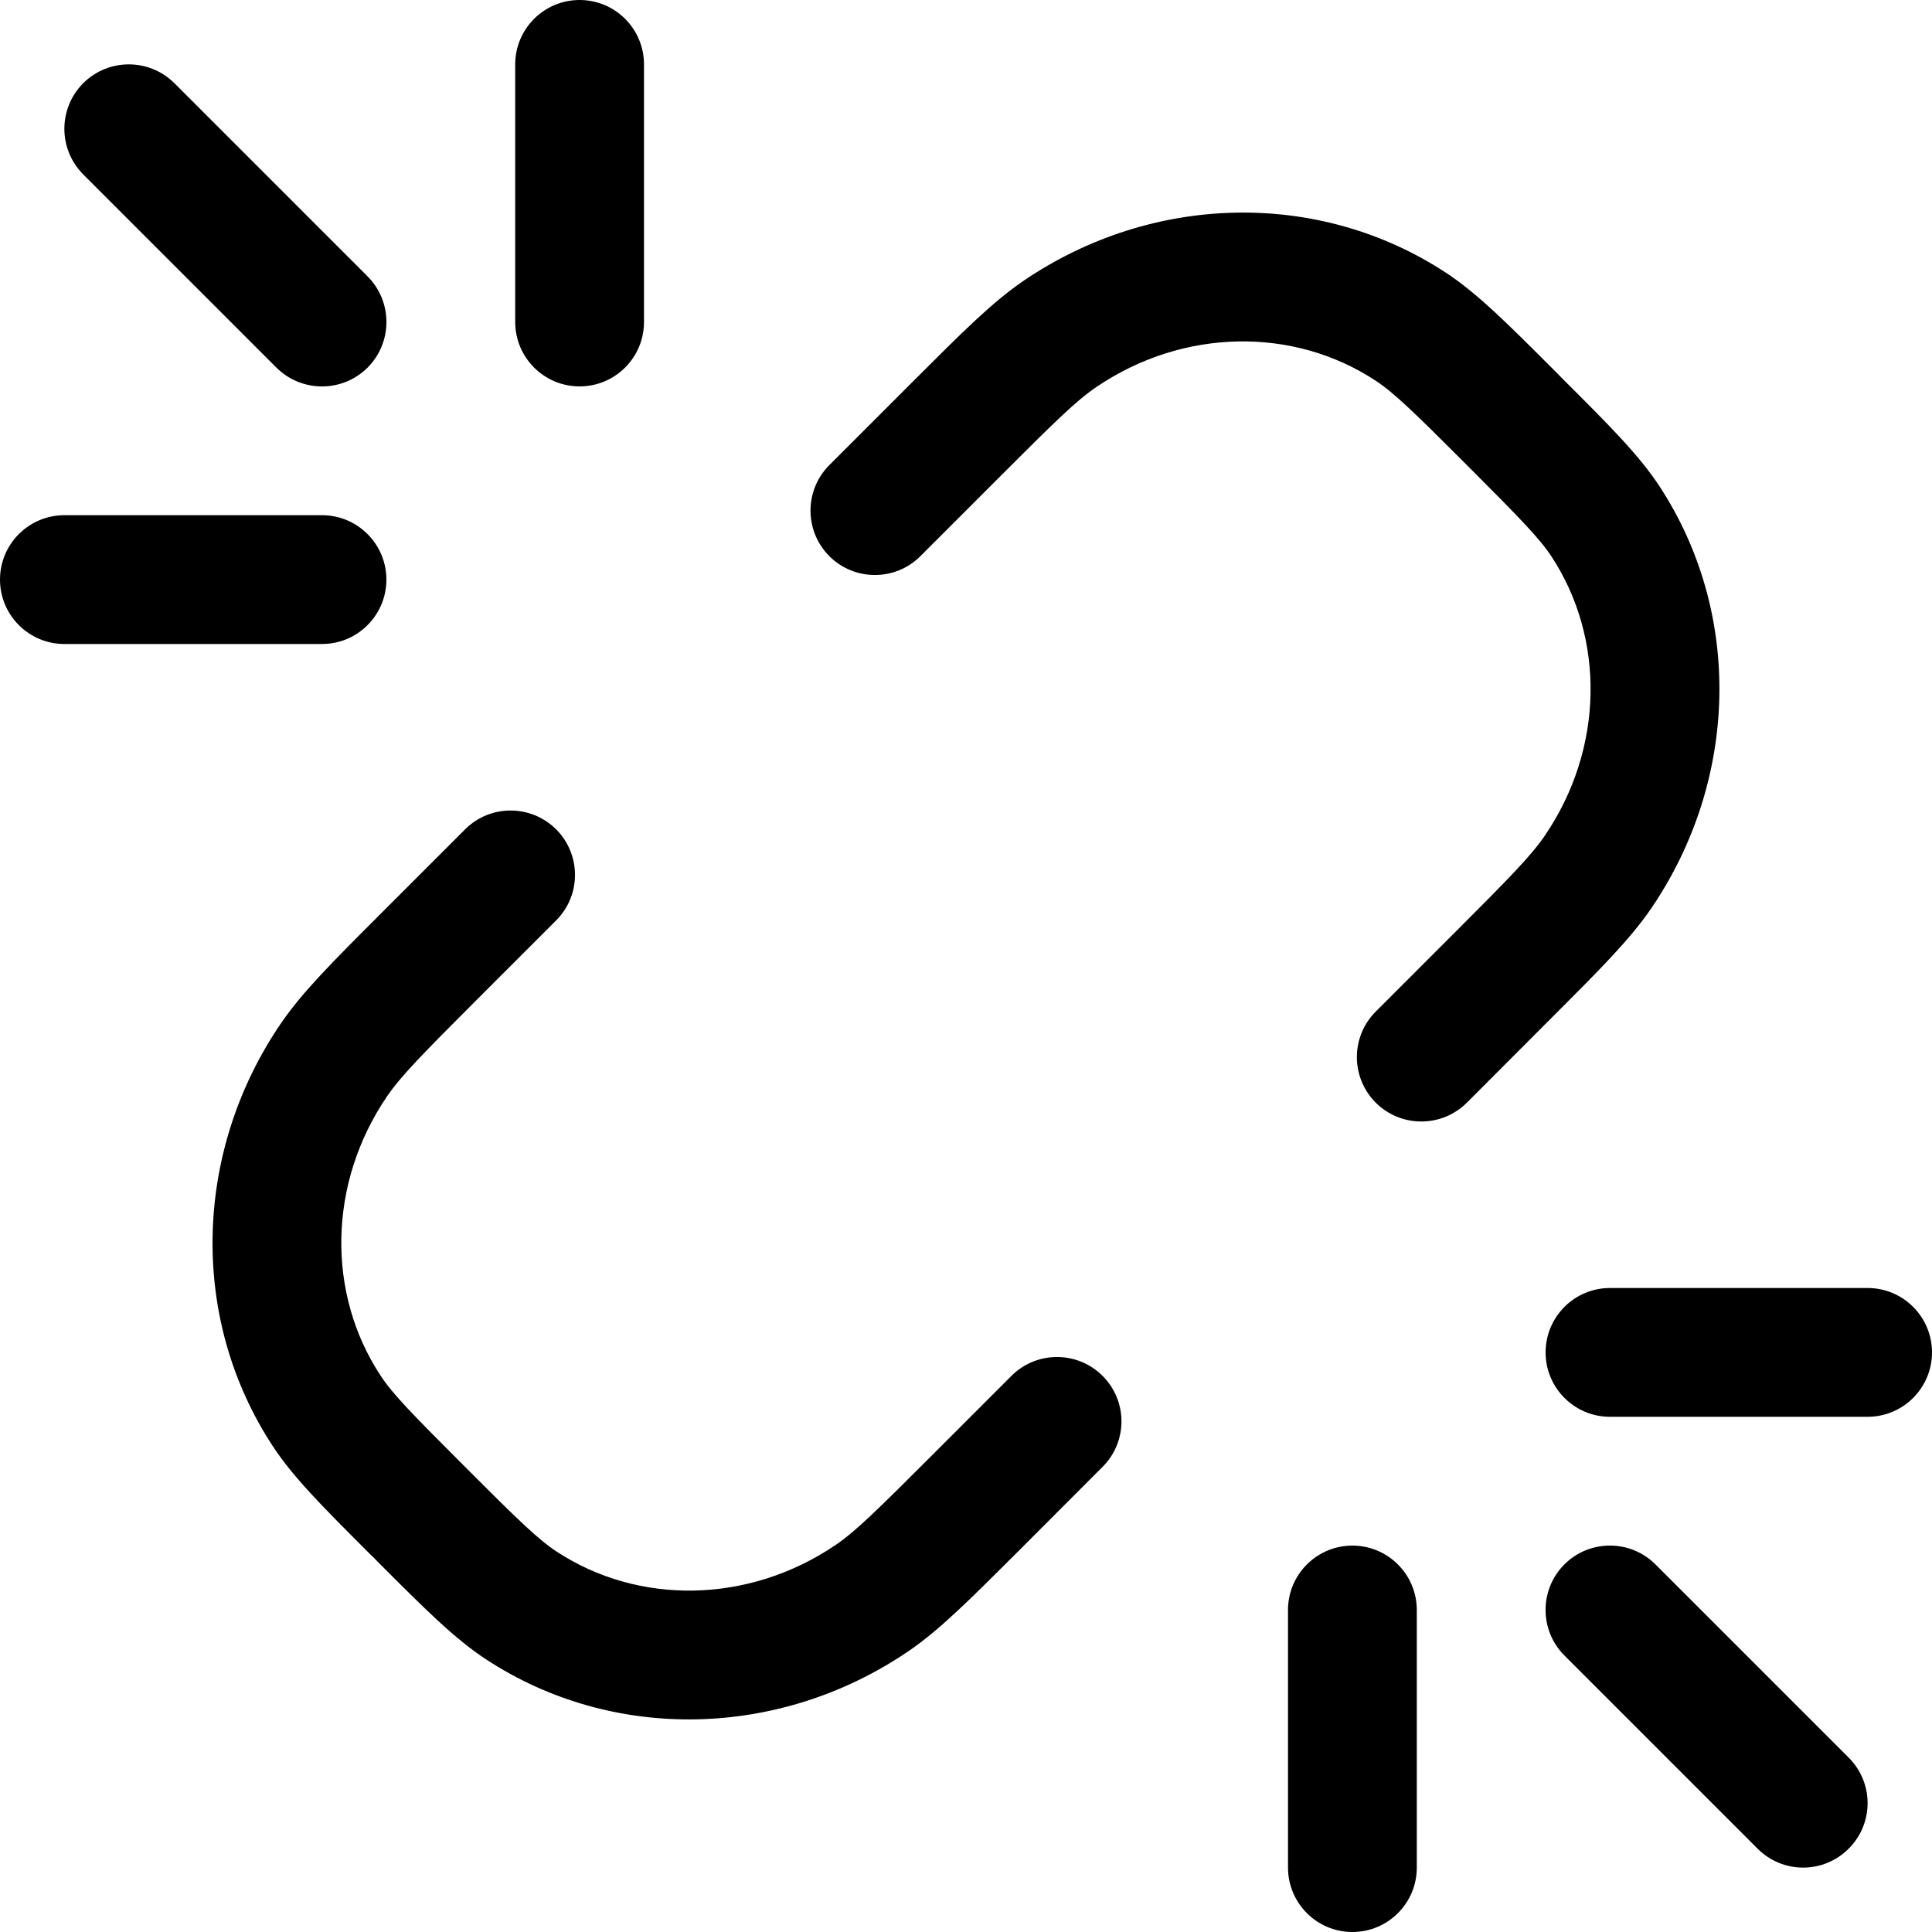
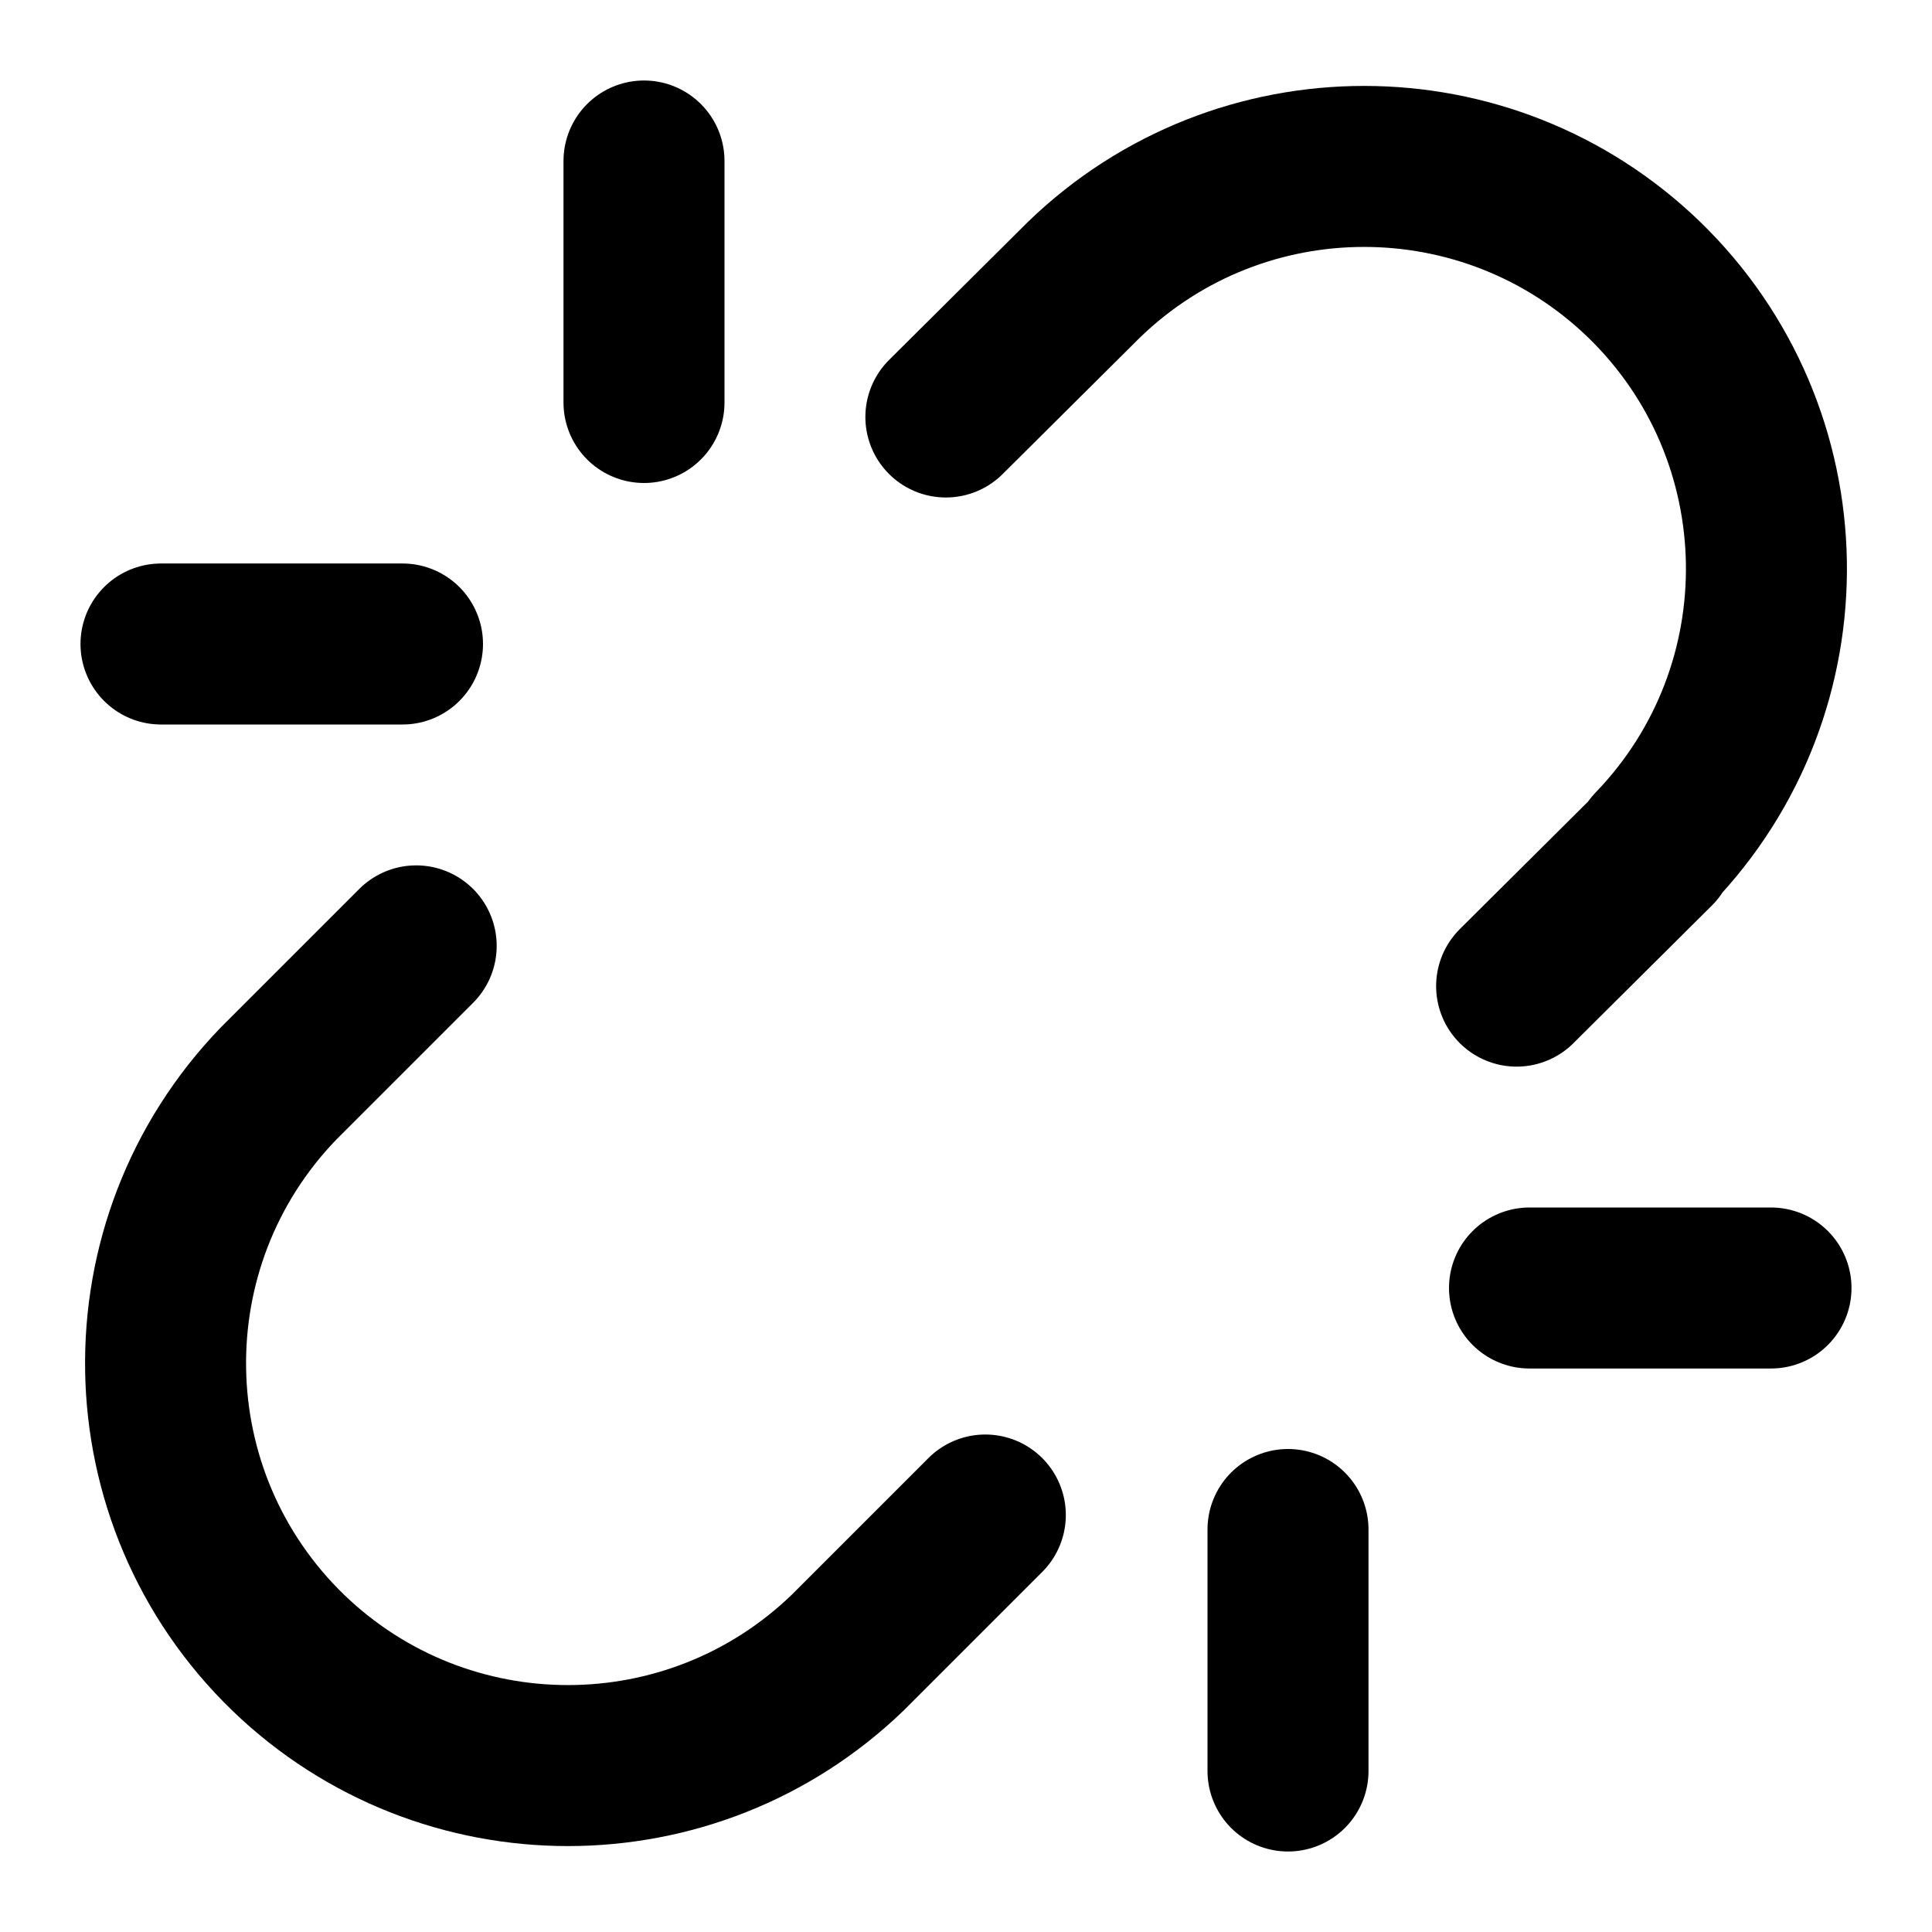
- <svg xmlns="http://www.w3.org/2000/svg" width="15" height="15" viewBox="0 0 15 15" fill="none">
-   <path fill-rule="evenodd" clip-rule="evenodd" d="M4.5 0C4.776 0 5 0.224 5 0.5V2.5C5 2.776 4.776 3 4.5 3C4.224 3 4 2.776 4 2.5V0.5C4 0.224 4.224 0 4.5 0ZM0.646 0.646C0.842 0.451 1.158 0.451 1.354 0.646L2.854 2.146C3.049 2.342 3.049 2.658 2.854 2.854C2.658 3.049 2.342 3.049 2.146 2.854L0.646 1.354C0.451 1.158 0.451 0.842 0.646 0.646ZM0 4.5C0 4.224 0.224 4 0.5 4H2.5C2.776 4 3 4.224 3 4.5C3 4.776 2.776 5 2.5 5H0.5C0.224 5 0 4.776 0 4.5ZM12 10.5C12 10.224 12.224 10 12.5 10H14.5C14.776 10 15 10.224 15 10.5C15 10.776 14.776 11 14.5 11H12.5C12.224 11 12 10.776 12 10.5ZM10.5 12C10.776 12 11 12.224 11 12.5V14.5C11 14.776 10.776 15 10.5 15C10.224 15 10 14.776 10 14.5V12.5C10 12.224 10.224 12 10.5 12ZM12.146 12.146C12.341 11.951 12.658 11.951 12.853 12.146L14.353 13.646C14.549 13.841 14.549 14.158 14.353 14.353C14.158 14.549 13.841 14.549 13.646 14.353L12.146 12.853C11.951 12.658 11.951 12.341 12.146 12.146ZM7.765 3.699C8.192 3.272 8.357 3.11 8.512 3.005C9.188 2.546 10.043 2.537 10.678 2.954C10.823 3.049 10.977 3.199 11.389 3.611C11.8 4.023 11.951 4.177 12.046 4.321C12.463 4.957 12.454 5.812 11.994 6.488C11.889 6.642 11.727 6.808 11.3 7.235L10.681 7.854C10.486 8.049 10.486 8.365 10.681 8.561C10.877 8.756 11.193 8.756 11.389 8.561L12.007 7.942L12.05 7.899C12.42 7.529 12.656 7.293 12.822 7.05C13.497 6.056 13.532 4.762 12.882 3.772C12.723 3.531 12.492 3.3 12.14 2.949L12.096 2.904L12.051 2.859C11.7 2.508 11.469 2.277 11.227 2.118C10.237 1.468 8.944 1.503 7.95 2.178C7.707 2.343 7.47 2.58 7.101 2.949L7.101 2.949L7.058 2.992L6.439 3.611C6.244 3.806 6.244 4.123 6.439 4.318C6.634 4.513 6.951 4.513 7.146 4.318L7.765 3.699ZM2.992 7.058L2.949 7.101C2.579 7.471 2.343 7.707 2.178 7.95C1.502 8.944 1.468 10.238 2.118 11.228C2.276 11.469 2.507 11.7 2.859 12.052L2.859 12.052L2.904 12.096L2.948 12.141L2.948 12.141L2.948 12.141C3.299 12.492 3.53 12.723 3.772 12.882C4.762 13.532 6.056 13.497 7.05 12.822C7.293 12.657 7.529 12.42 7.899 12.051L7.942 12.008L8.56 11.389C8.756 11.194 8.756 10.877 8.56 10.682C8.365 10.487 8.048 10.487 7.853 10.682L7.234 11.301C6.807 11.728 6.642 11.89 6.488 11.995C5.811 12.454 4.956 12.463 4.321 12.046C4.177 11.951 4.022 11.801 3.611 11.389C3.199 10.977 3.048 10.823 2.954 10.679C2.536 10.043 2.545 9.188 3.005 8.512C3.11 8.358 3.272 8.192 3.699 7.765L4.318 7.146C4.513 6.951 4.513 6.635 4.318 6.439C4.122 6.244 3.806 6.244 3.611 6.439L2.992 7.058Z" fill="currentColor" />
+ <svg xmlns="http://www.w3.org/2000/svg" width="24" height="24" viewBox="0 0 24 24" fill="none" stroke="currentColor" stroke-width="2" stroke-linecap="round" stroke-linejoin="round" class="lucide lucide-unlink-icon lucide-unlink">
+   <path d="m18.84 12.25 1.72-1.71h-.02a5.004 5.004 0 0 0-.12-7.07 5.006 5.006 0 0 0-6.95 0l-1.72 1.71" />
+   <path d="m5.17 11.75-1.71 1.71a5.004 5.004 0 0 0 .12 7.07 5.006 5.006 0 0 0 6.95 0l1.71-1.71" />
+   <line x1="8" x2="8" y1="2" y2="5" />
+   <line x1="2" x2="5" y1="8" y2="8" />
+   <line x1="16" x2="16" y1="19" y2="22" />
+   <line x1="19" x2="22" y1="16" y2="16" />
</svg>
